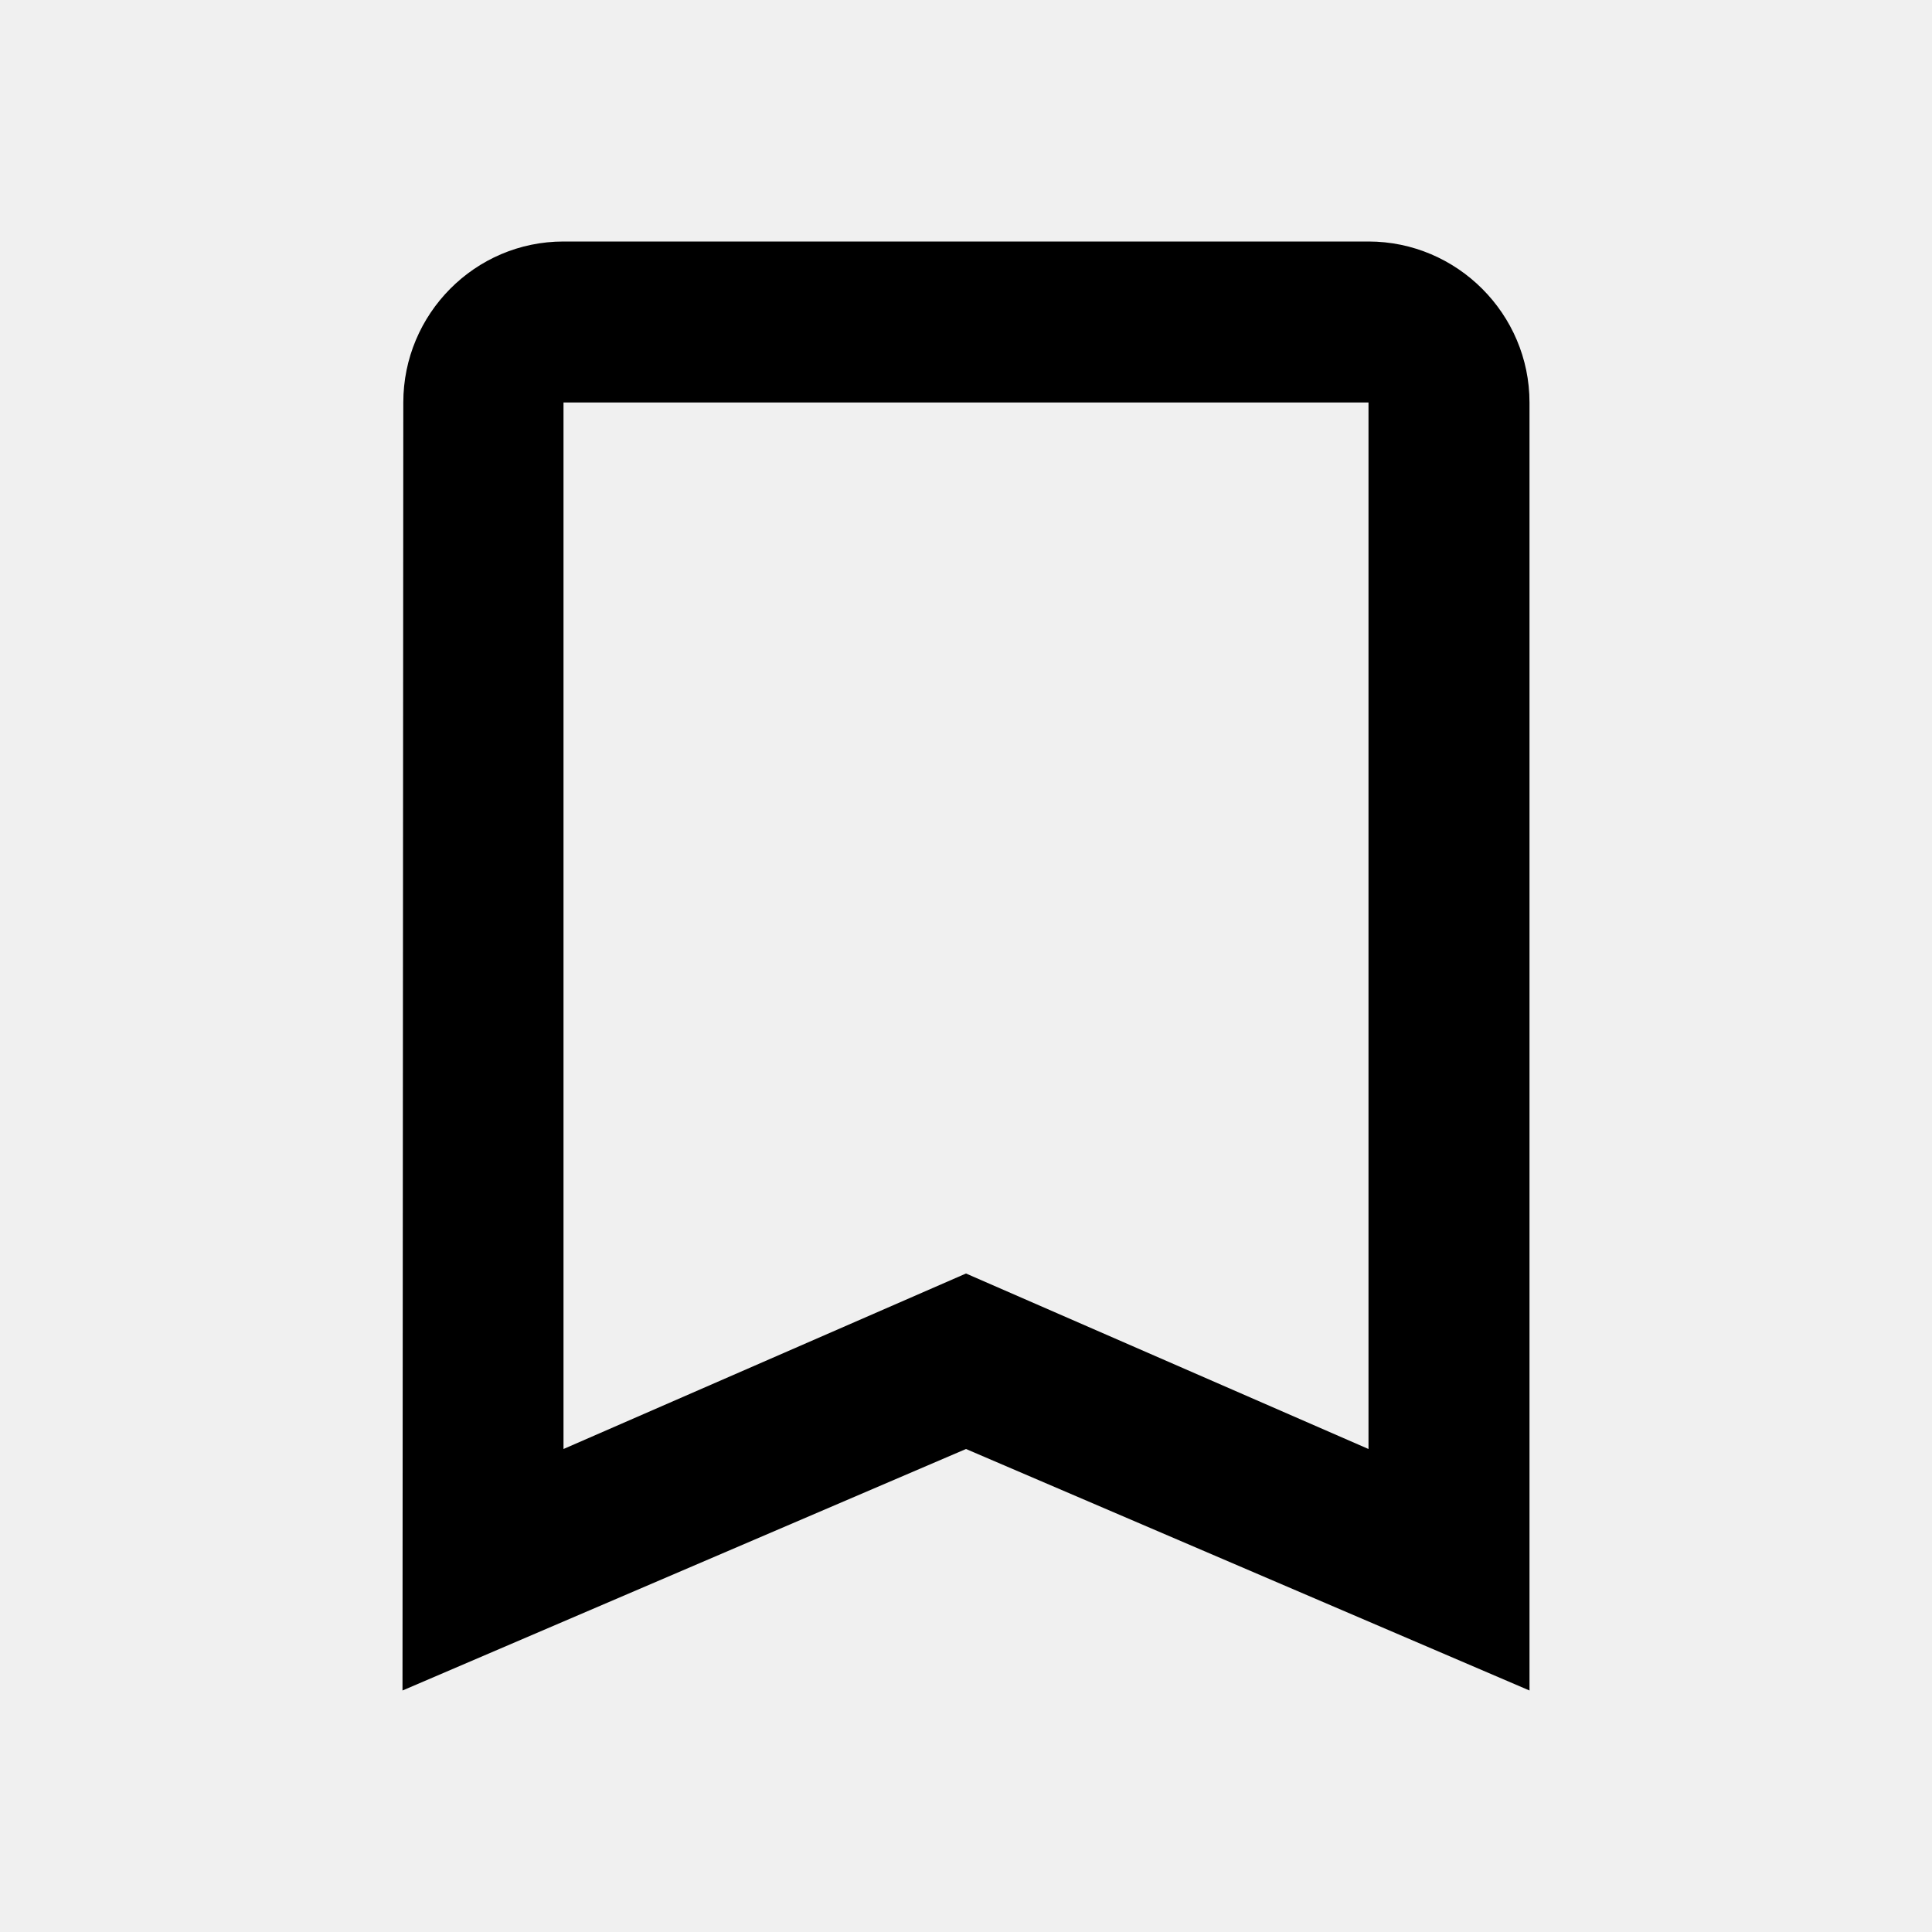
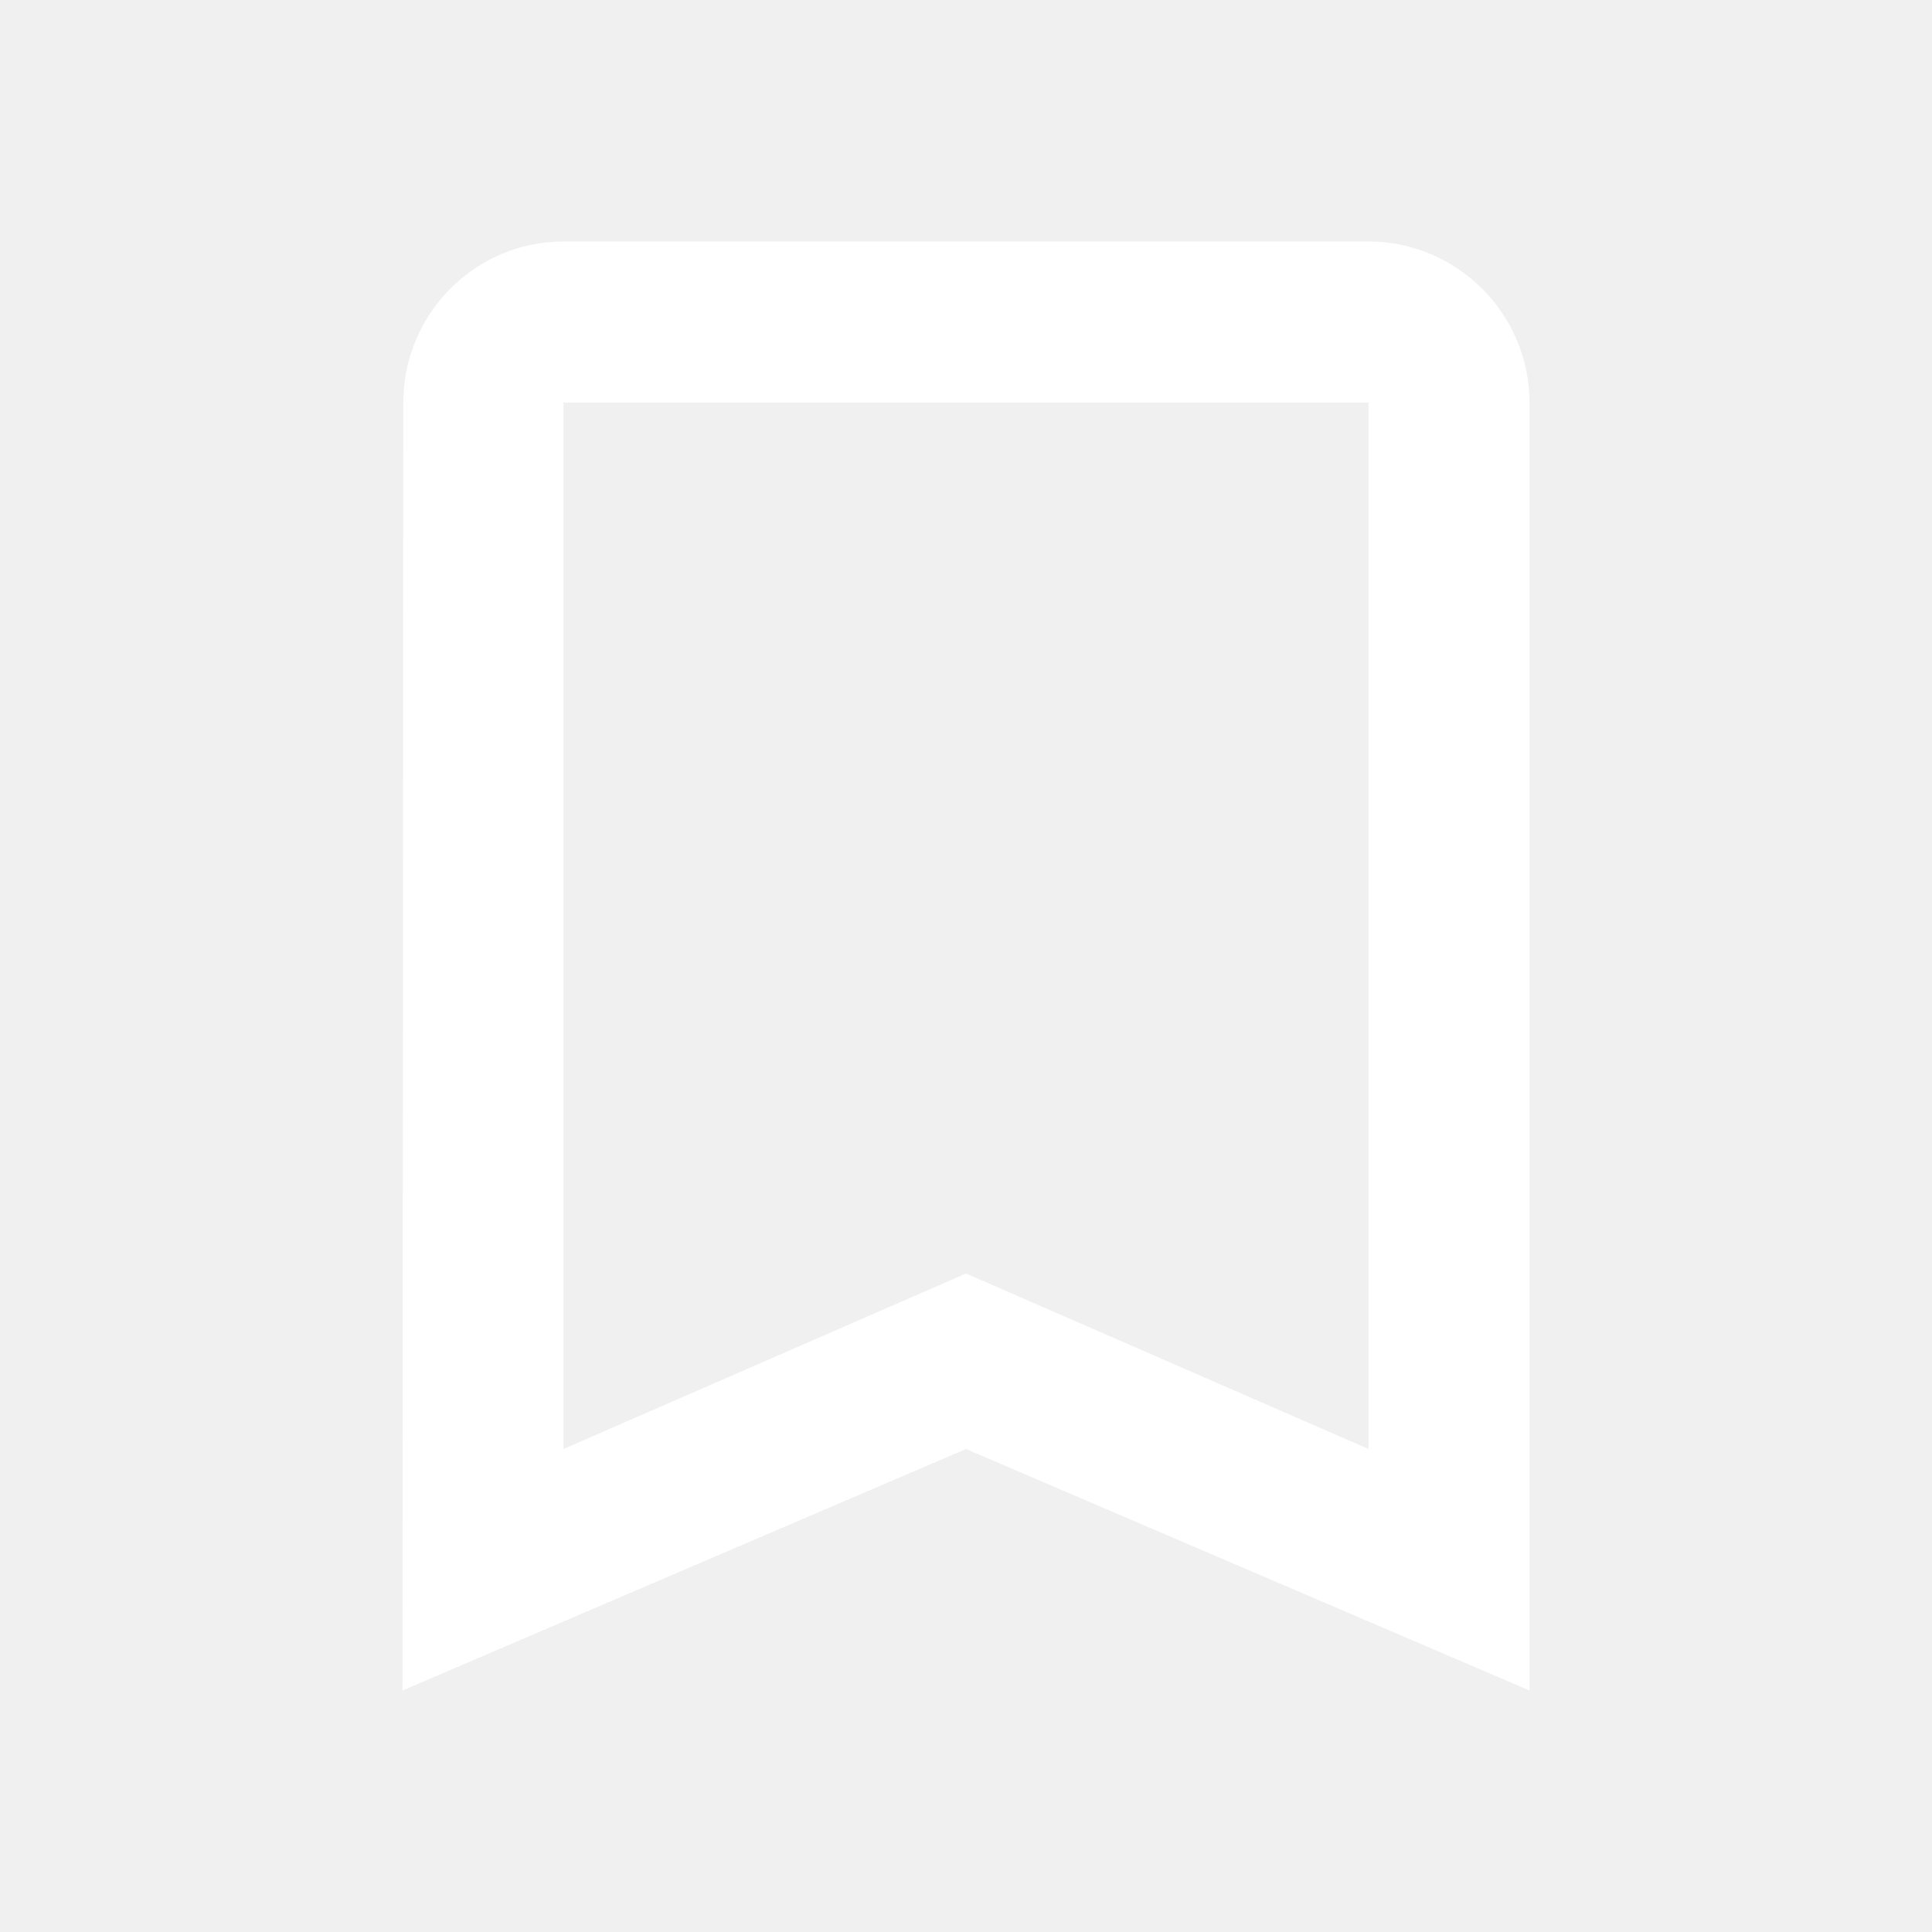
<svg xmlns="http://www.w3.org/2000/svg" width="24" height="24" viewBox="0 0 24 24" fill="none">
-   <path d="M17 3H7C5.9 3 5.01 3.9 5.01 5L5 21L12 18L19 21V5C19 3.9 18.1 3 17 3ZM17 18L12 15.82L7 18V5H17V18Z" fill="black" />
+   <path d="M17 3H7C5.9 3 5.01 3.9 5.01 5L5 21L12 18L19 21V5C19 3.9 18.1 3 17 3ZM17 18L12 15.82L7 18V5H17V18Z" fill="white" />
</svg>
